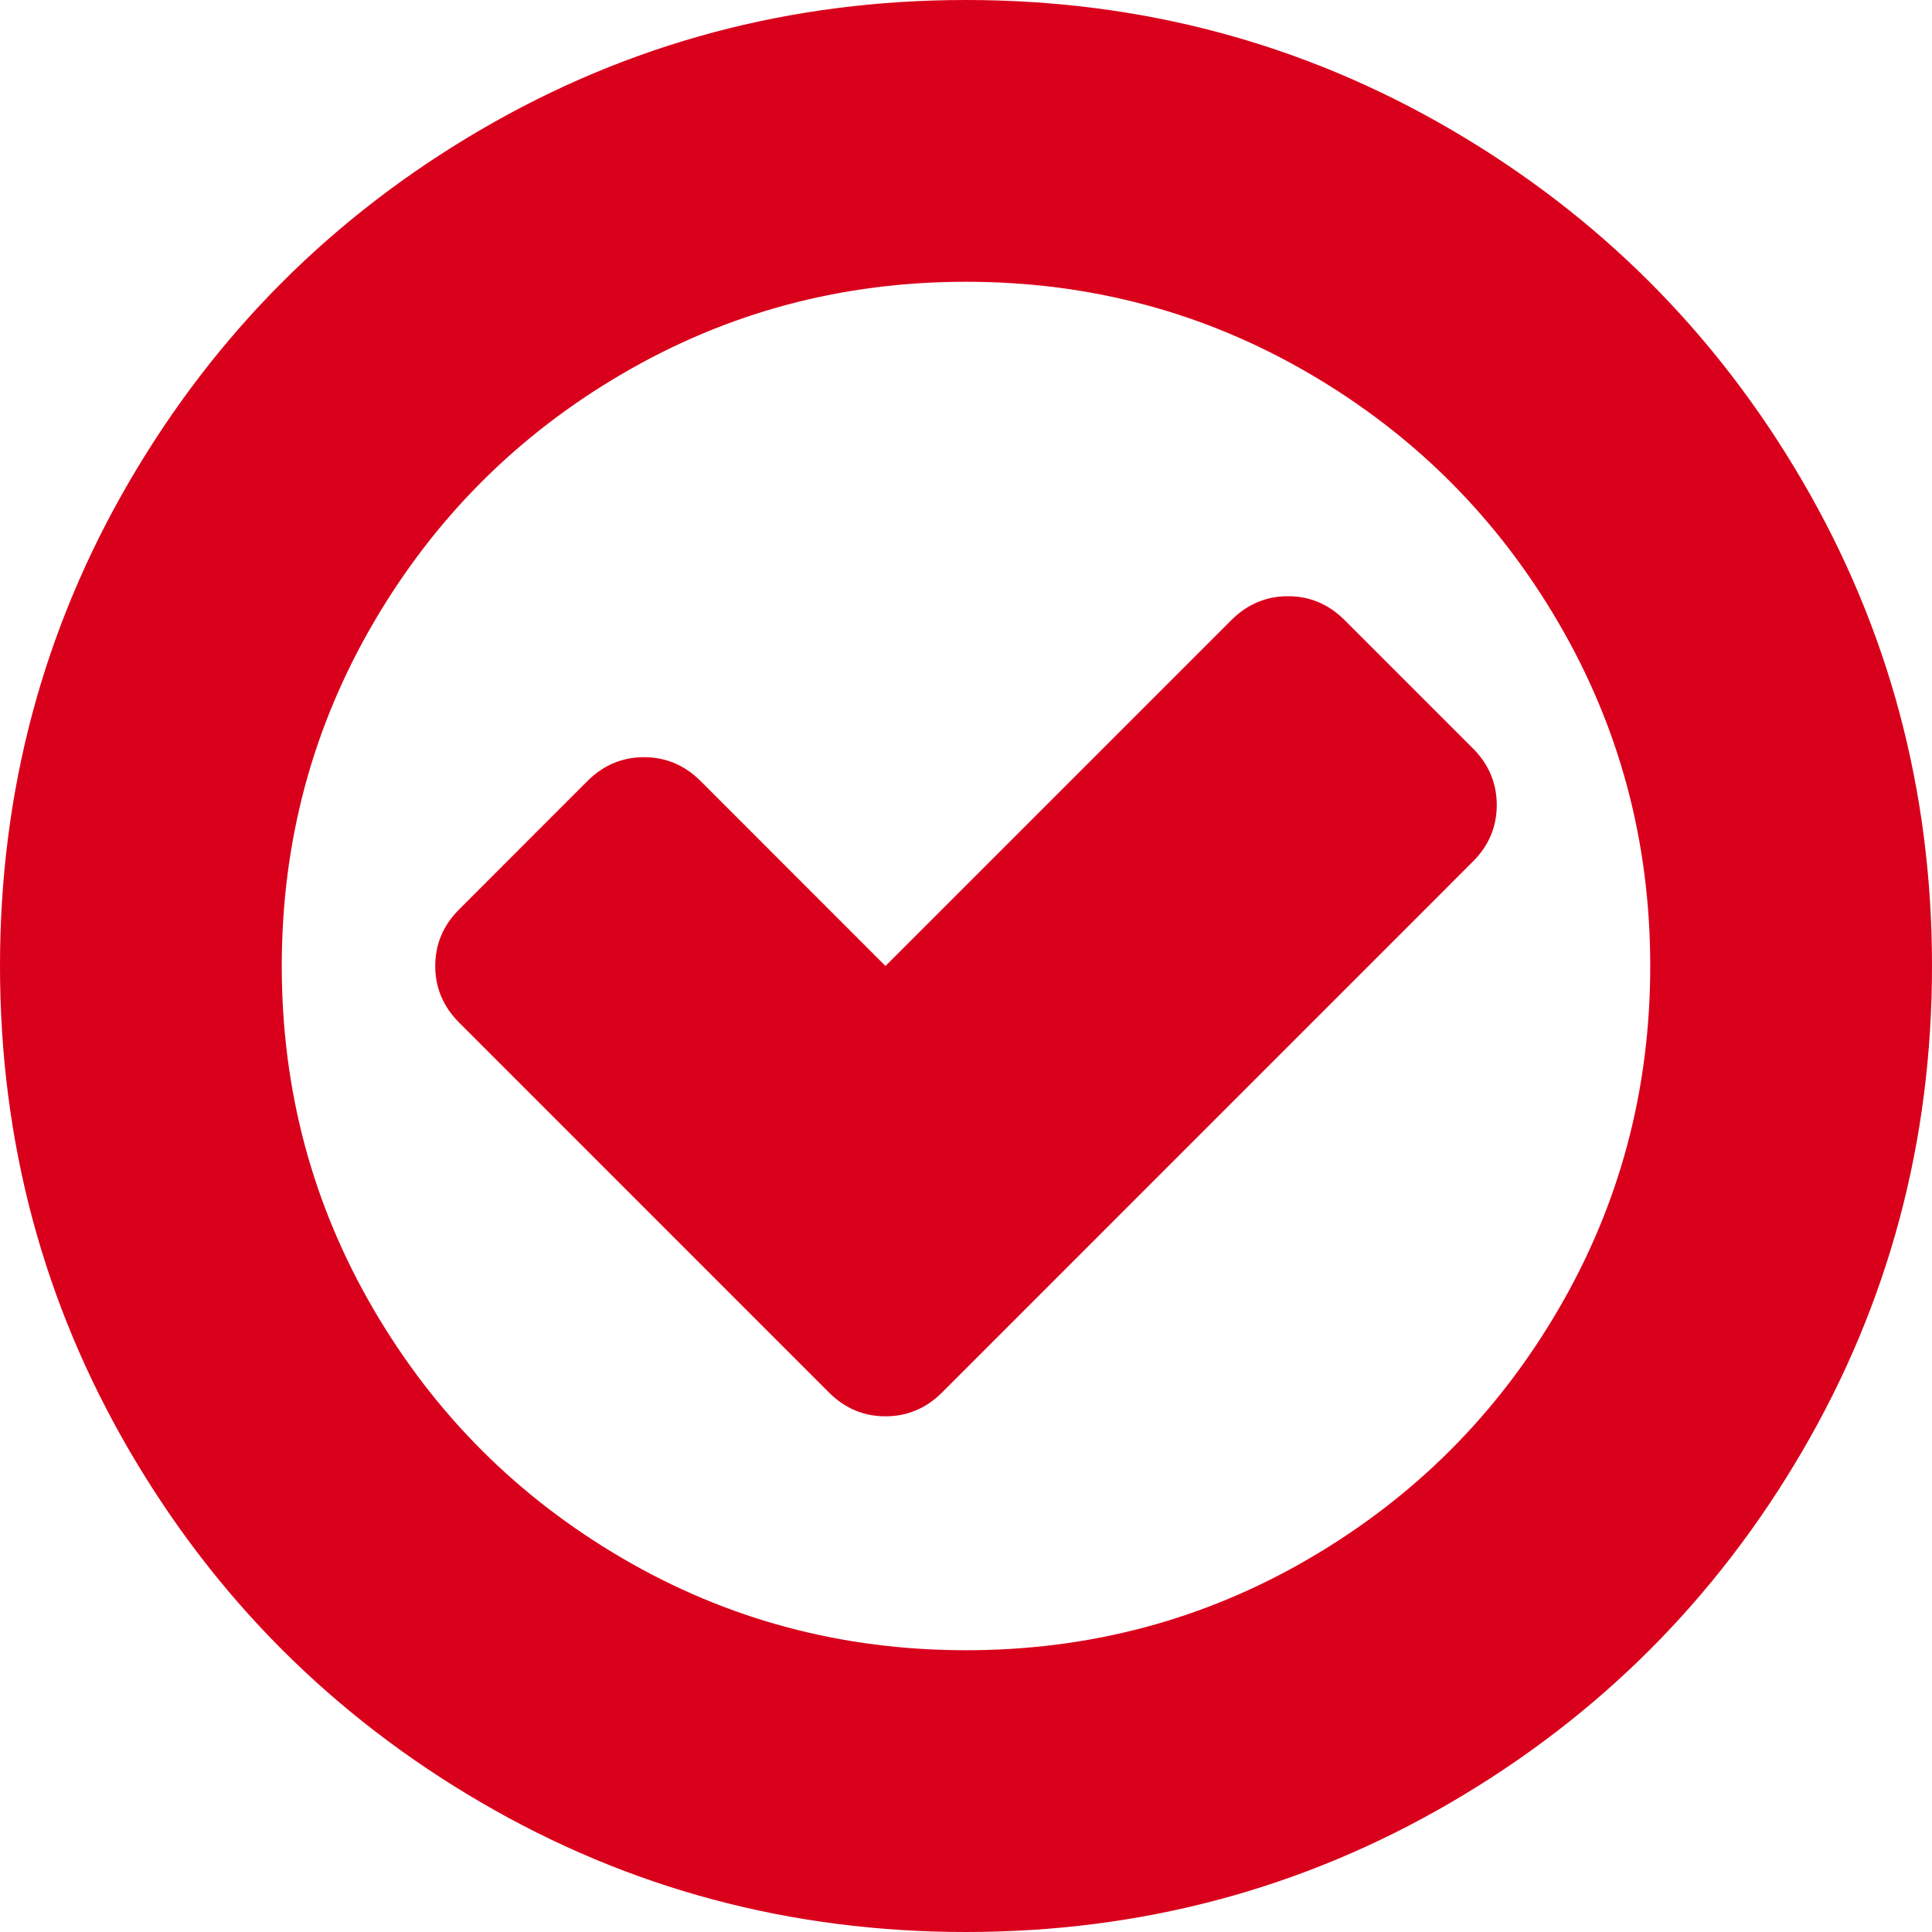
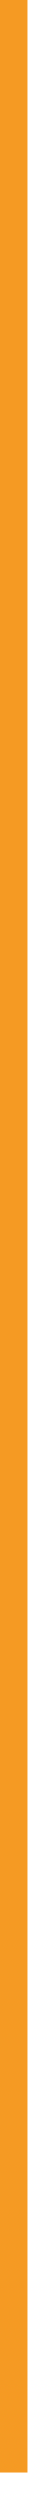
- <svg xmlns="http://www.w3.org/2000/svg" version="1.1" width="25px" height="25px">
-   <g transform="matrix(1 0 0 1 -490 -124 )">
-     <path d="M 19.368 10.417  C 19.368 10.699  19.265 10.943  19.059 11.149  L 12.191 18.018  C 11.985 18.224  11.74 18.327  11.458 18.327  C 11.176 18.327  10.932 18.224  10.726 18.018  L 5.941 13.232  C 5.735 13.026  5.632 12.782  5.632 12.5  C 5.632 12.218  5.735 11.974  5.941 11.768  L 7.601 10.107  C 7.807 9.901  8.051 9.798  8.333 9.798  C 8.615 9.798  8.86 9.901  9.066 10.107  L 11.458 12.5  L 15.934 8.024  C 16.14 7.818  16.385 7.715  16.667 7.715  C 16.949 7.715  17.193 7.818  17.399 8.024  L 19.059 9.684  C 19.265 9.89  19.368 10.135  19.368 10.417  Z M 20.166 16.943  C 20.958 15.587  21.354 14.106  21.354 12.5  C 21.354 10.894  20.958 9.413  20.166 8.057  C 19.374 6.7  18.3 5.626  16.943 4.834  C 15.587 4.042  14.106 3.646  12.5 3.646  C 10.894 3.646  9.413 4.042  8.057 4.834  C 6.7 5.626  5.626 6.7  4.834 8.057  C 4.042 9.413  3.646 10.894  3.646 12.5  C 3.646 14.106  4.042 15.587  4.834 16.943  C 5.626 18.3  6.7 19.374  8.057 20.166  C 9.413 20.958  10.894 21.354  12.5 21.354  C 14.106 21.354  15.587 20.958  16.943 20.166  C 18.3 19.374  19.374 18.3  20.166 16.943  Z M 23.324 6.226  C 24.441 8.141  25 10.232  25 12.5  C 25 14.768  24.441 16.859  23.324 18.774  C 22.206 20.69  20.69 22.206  18.774 23.324  C 16.859 24.441  14.768 25  12.5 25  C 10.232 25  8.141 24.441  6.226 23.324  C 4.31 22.206  2.794 20.69  1.676 18.774  C 0.559 16.859  0 14.768  0 12.5  C 0 10.232  0.559 8.141  1.676 6.226  C 2.794 4.31  4.31 2.794  6.226 1.676  C 8.141 0.559  10.232 0  12.5 0  C 14.768 0  16.859 0.559  18.774 1.676  C 20.69 2.794  22.206 4.31  23.324 6.226  Z " fill-rule="nonzero" fill="#d9001b" stroke="none" transform="matrix(1 0 0 1 490 124 )" />
+ <svg xmlns="http://www.w3.org/2000/svg" version="1.1" width="2px" height="91px">
+   <g transform="matrix(1 0 0 1 -152 -166 )">
+     <path d="M 152.5 166  L 152.5 256  " stroke-width="1" stroke="#f59a23" fill="none" />
  </g>
</svg>
